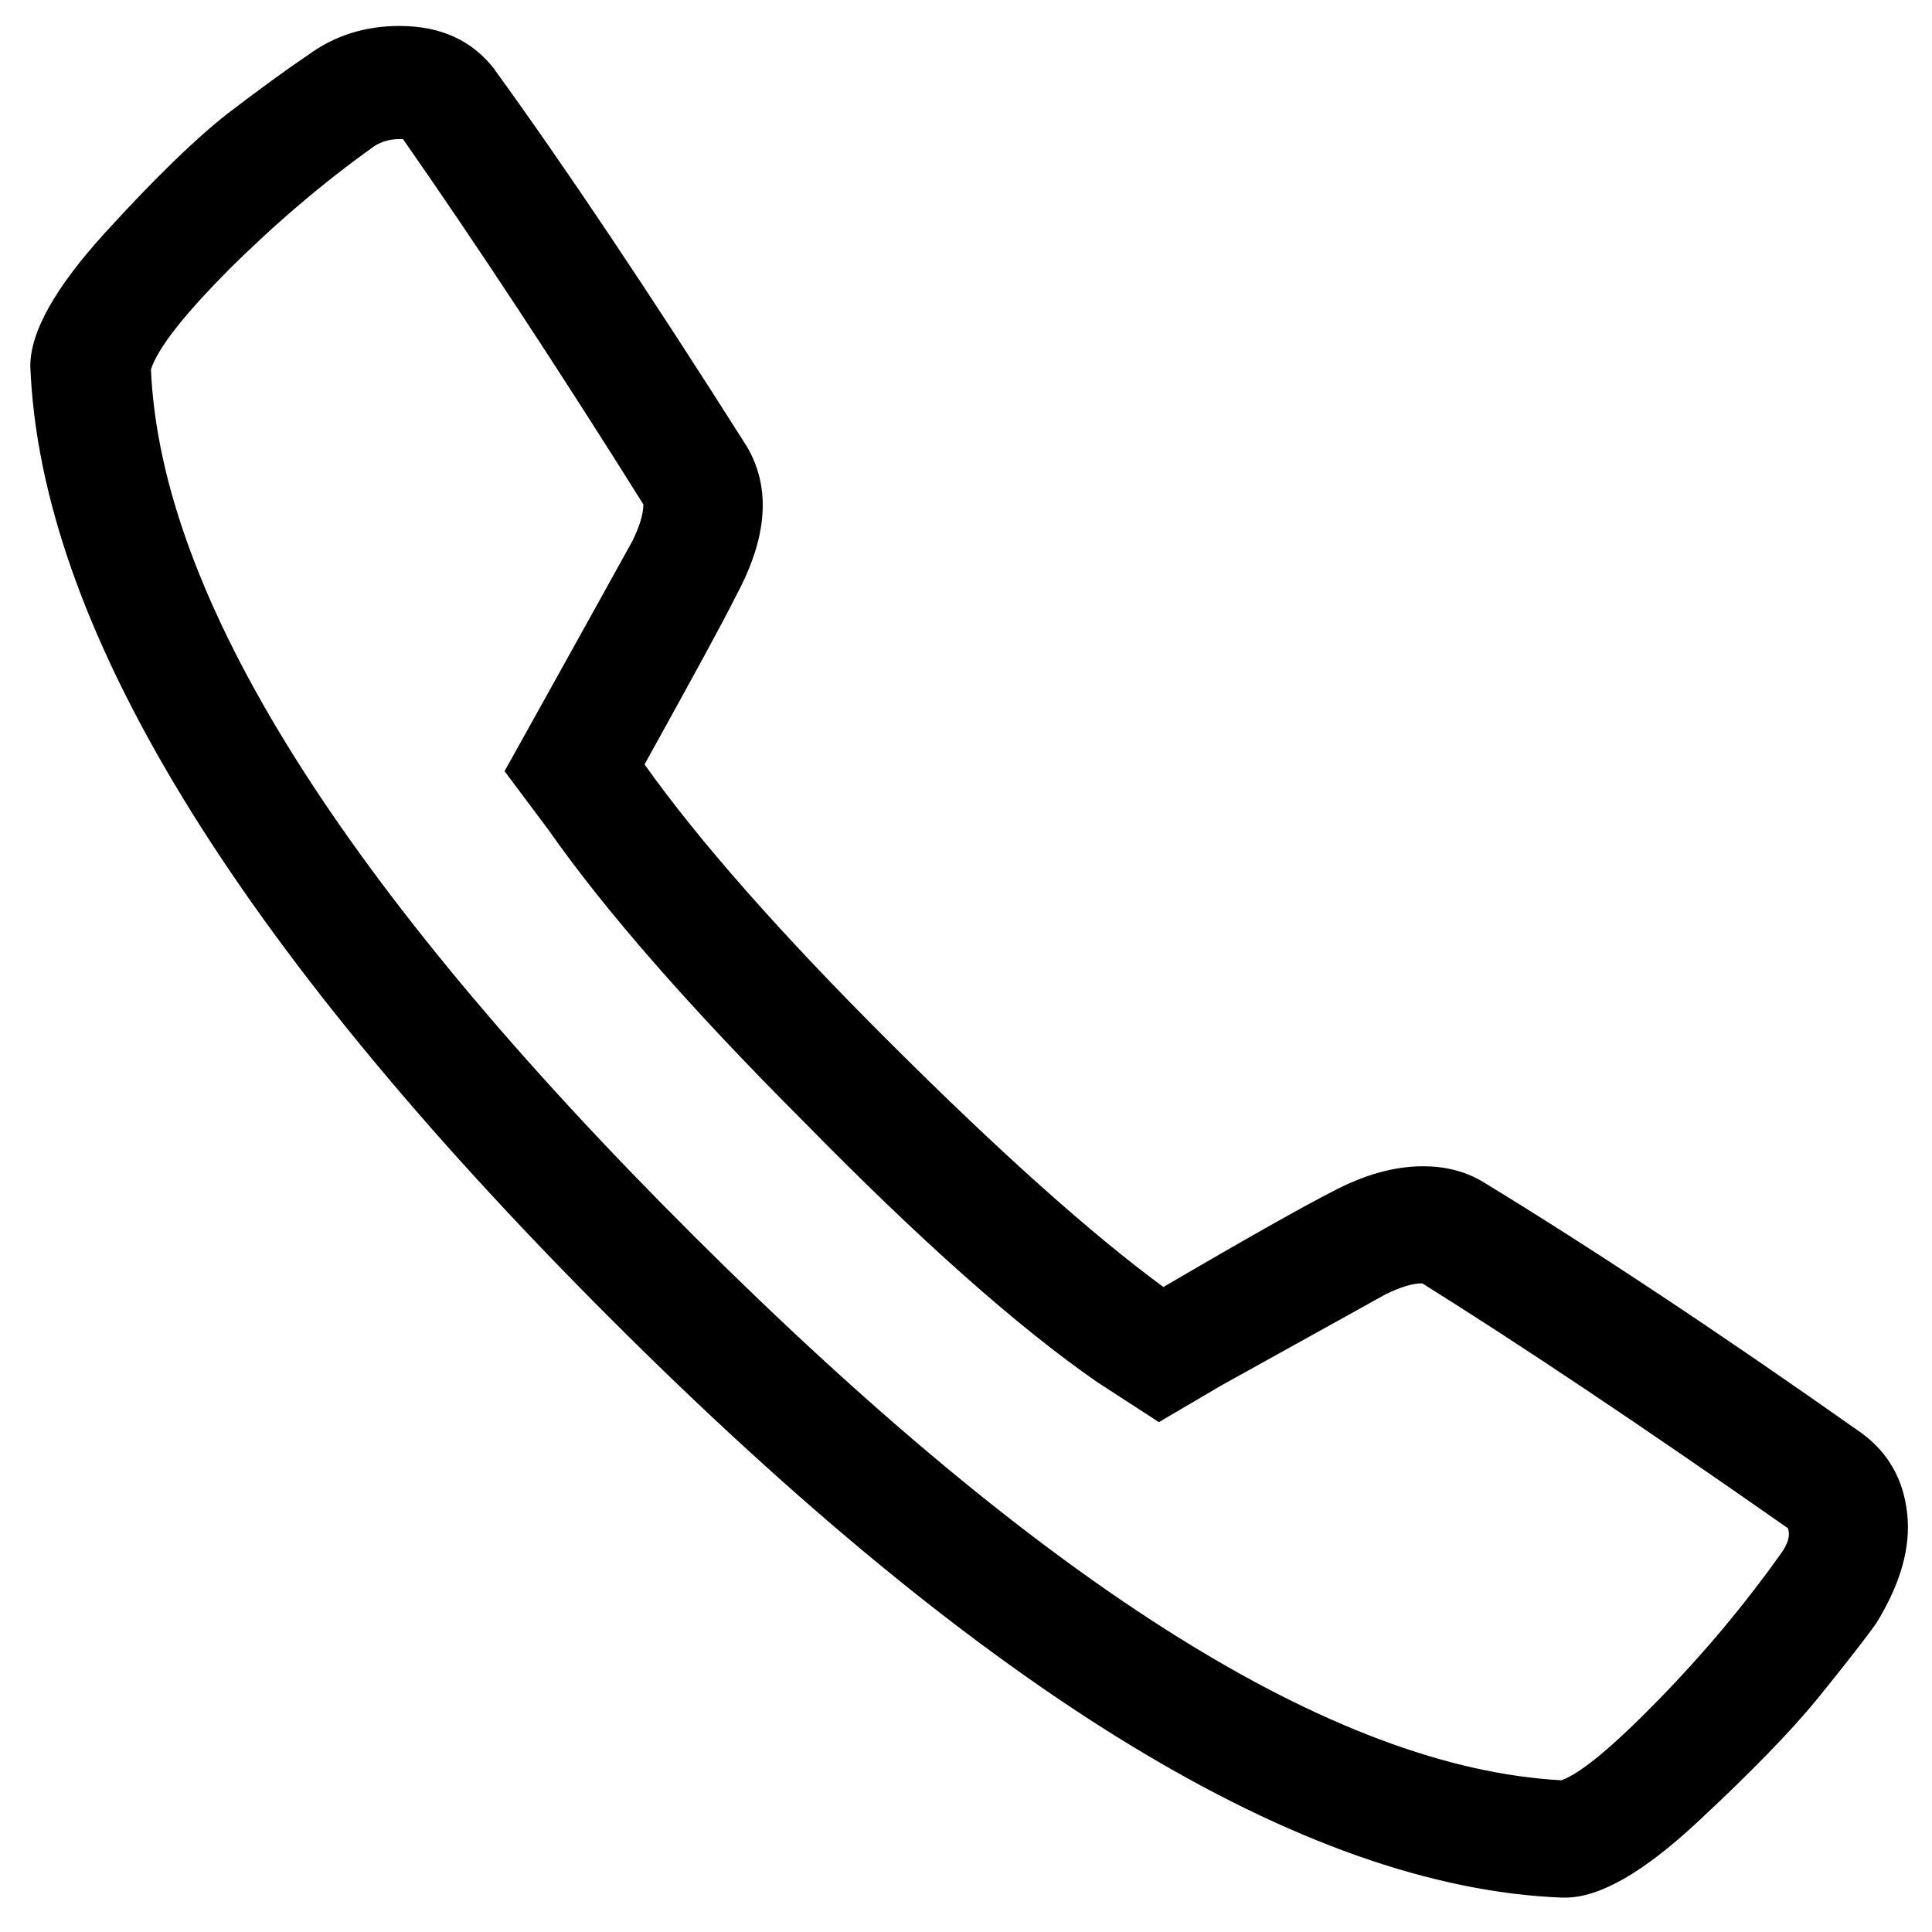
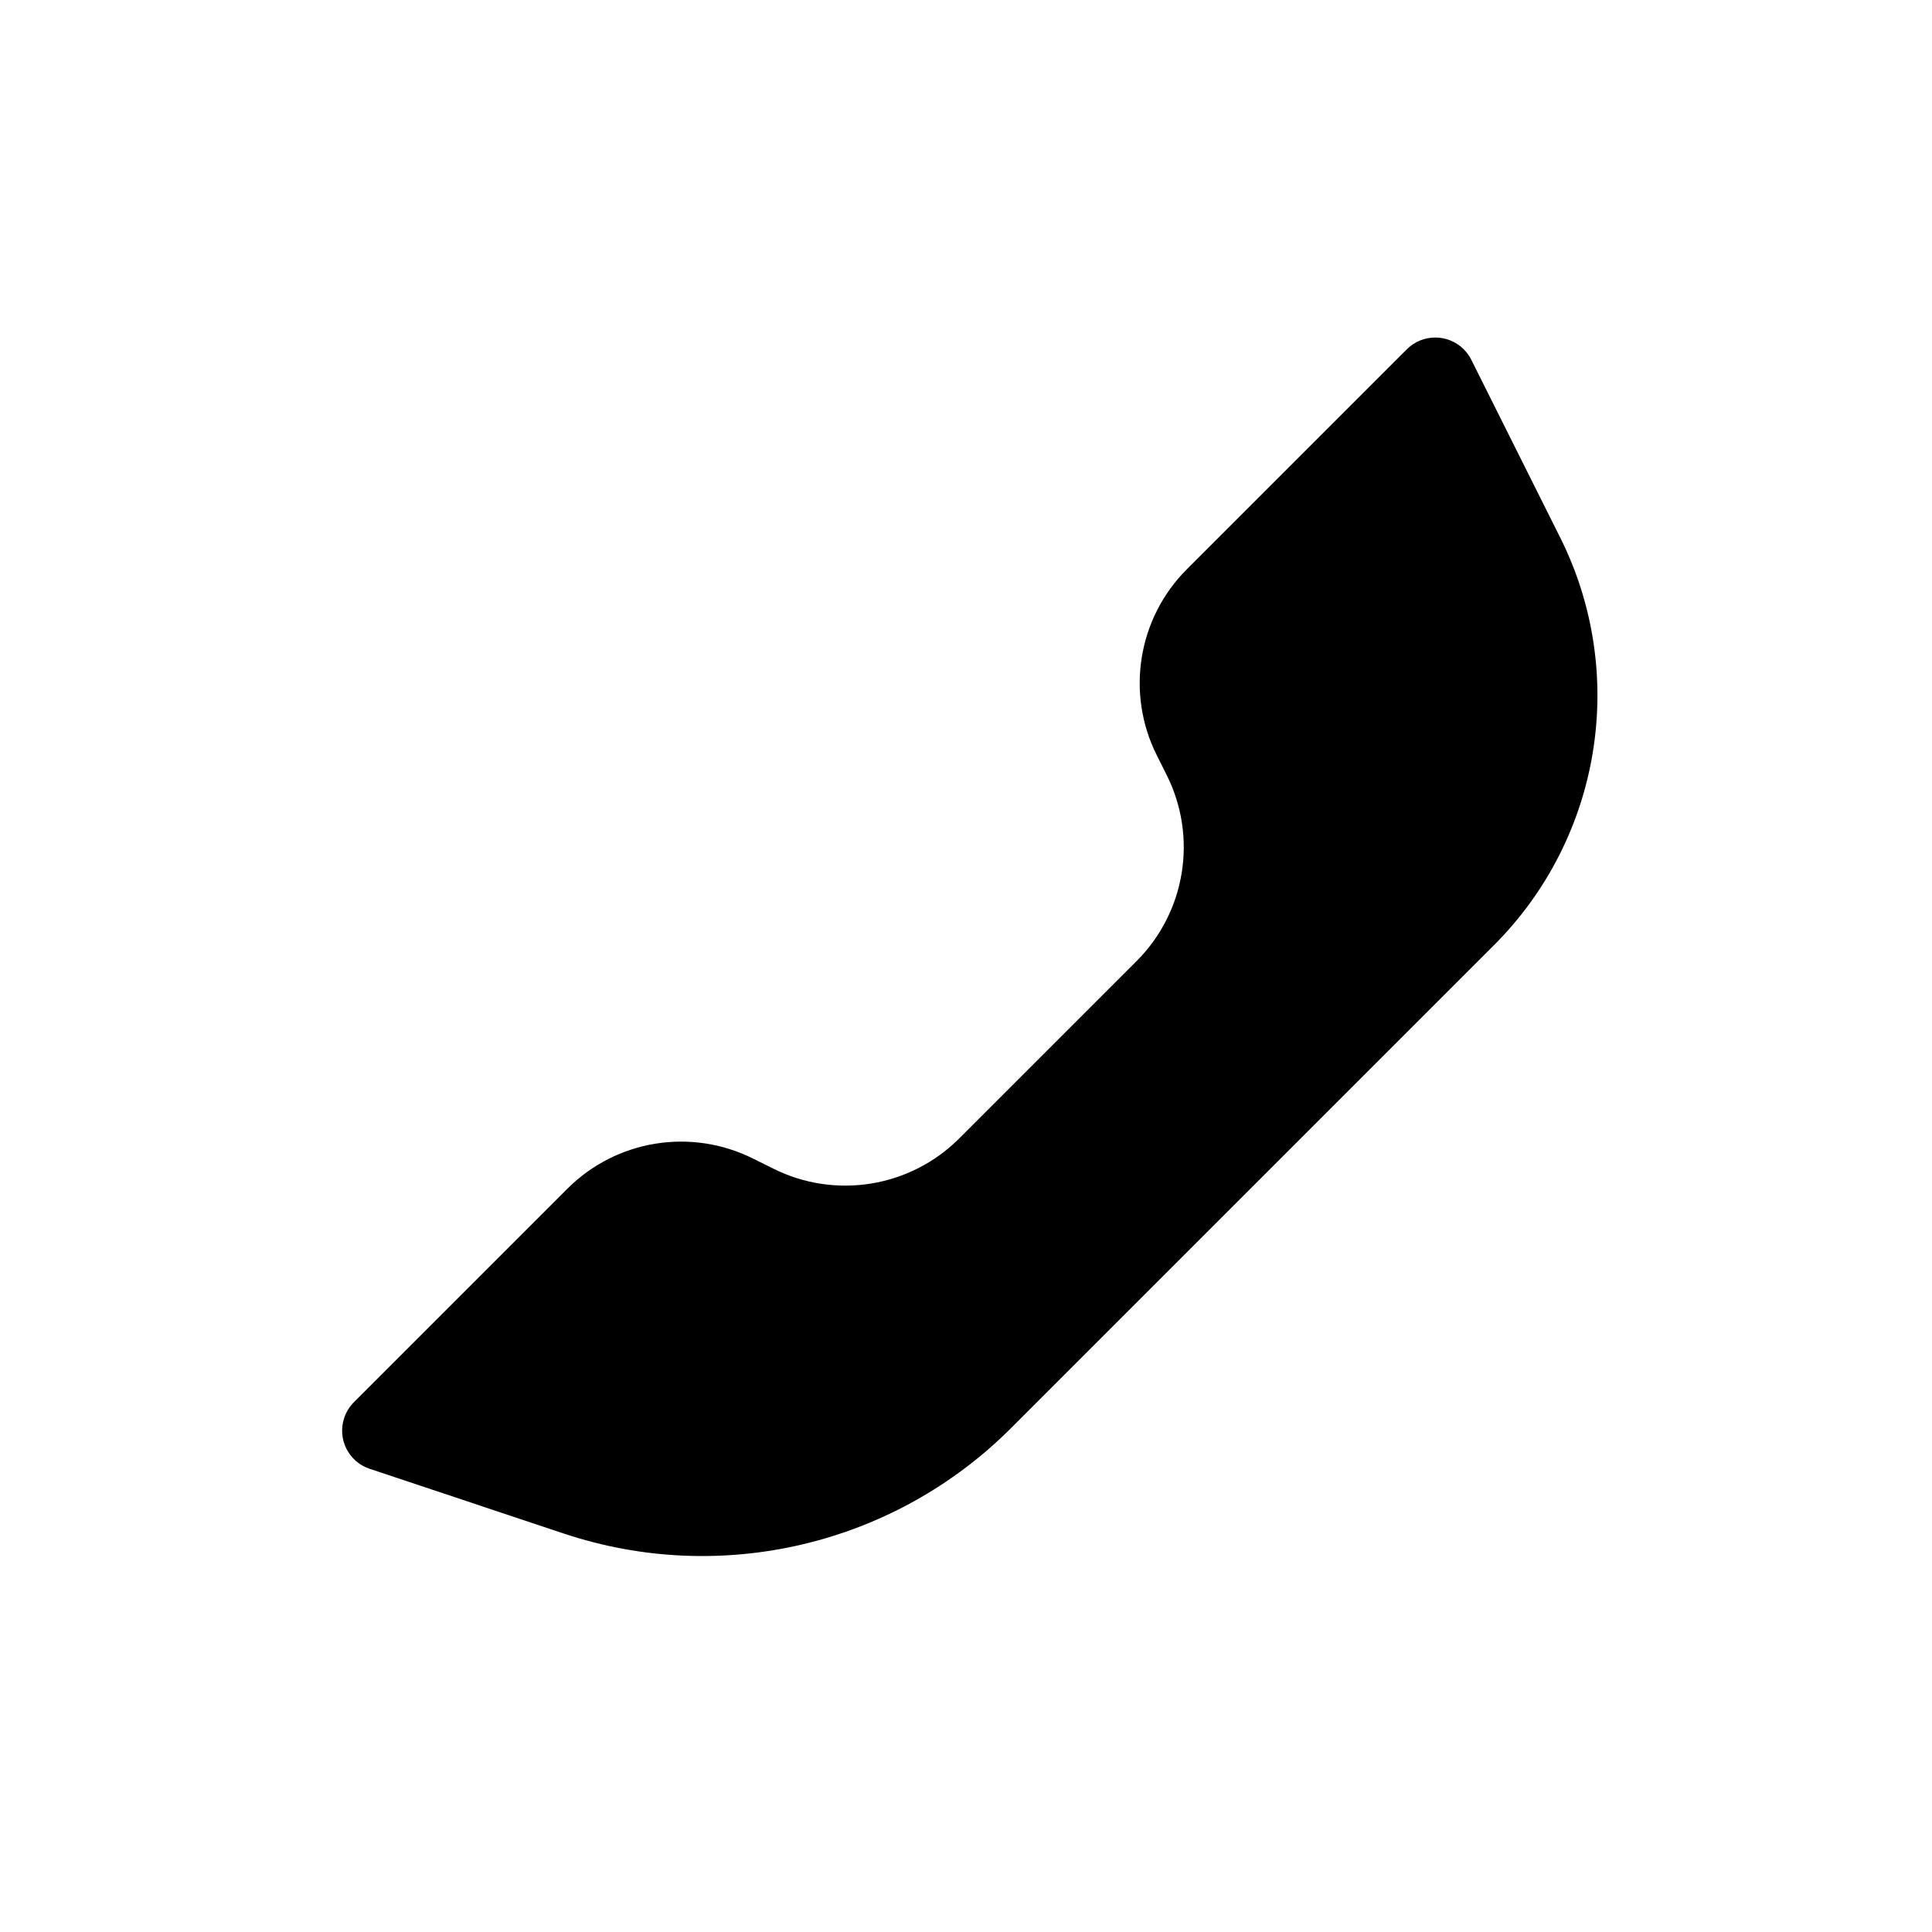
- <svg xmlns="http://www.w3.org/2000/svg" id="icon" fill="currentColor" width="40px" height="40px" viewBox="0 0 32 32" version="1.1">
-   <path d="M8.194 1.156c1.169 1.612 2.563 3.694 4.175 6.237 0.406 0.688 0.344 1.512-0.181 2.481-0.2 0.406-0.706 1.331-1.512 2.787 0.887 1.25 2.238 2.787 4.056 4.6s3.331 3.169 4.538 4.056c1.45-0.85 2.381-1.369 2.788-1.575 0.525-0.281 1.031-0.425 1.512-0.425 0.363 0 0.688 0.081 0.969 0.244 1.856 1.131 3.956 2.525 6.294 4.175 0.444 0.325 0.694 0.769 0.756 1.331 0.063 0.569-0.113 1.169-0.512 1.819-0.2 0.281-0.525 0.694-0.969 1.244-0.444 0.544-1.113 1.231-2 2.056s-1.613 1.244-2.181 1.244h-0.063c-4.269-0.169-9.531-3.369-15.762-9.6-6.237-6.238-9.438-11.494-9.6-15.769 0-0.563 0.412-1.3 1.244-2.212 0.825-0.906 1.506-1.563 2.025-1.969 0.525-0.4 0.969-0.725 1.331-0.969 0.444-0.325 0.95-0.481 1.513-0.481 0.694 0 1.212 0.244 1.581 0.725zM6.194 2.425c-0.85 0.606-1.644 1.287-2.394 2.031-0.744 0.75-1.181 1.3-1.3 1.662 0.163 3.756 3.156 8.537 8.988 14.35s10.625 8.819 14.375 9.019c0.325-0.119 0.856-0.563 1.606-1.331s1.425-1.575 2.025-2.419c0.119-0.163 0.163-0.3 0.119-0.425-2.419-1.694-4.438-3.044-6.056-4.056-0.163 0-0.363 0.063-0.606 0.181-0.363 0.2-1.269 0.706-2.725 1.512l-1.031 0.606-1.031-0.669c-1.331-0.925-2.944-2.363-4.844-4.3-1.894-1.894-3.306-3.512-4.238-4.844l-0.725-0.969 0.606-1.088c0.806-1.45 1.313-2.363 1.512-2.725 0.119-0.244 0.181-0.444 0.181-0.606-1.438-2.294-2.769-4.313-3.981-6.050h-0.063c-0.156 0-0.3 0.044-0.419 0.119z" />
+ <svg xmlns="http://www.w3.org/2000/svg" id="icon" width="24px" height="24px" viewBox="0 0 24 24" version="1.1">
+   <g stroke="none" stroke-width="1" fill="none" fill-rule="evenodd">
+     <rect x="0" y="0" width="24" height="24" />
+     <path d="M11.915,14.143 L14.119,11.939 C14.728,11.33 14.879,10.4 14.494,9.63 L14.369,9.38 C13.984,8.61 14.135,7.68 14.743,7.072 L17.476,4.339 C17.671,4.144 17.988,4.144 18.183,4.339 C18.221,4.377 18.253,4.421 18.277,4.469 L19.381,6.677 C20.225,8.366 19.894,10.406 18.559,11.741 L12.56,17.74 C11.107,19.194 8.957,19.701 7.006,19.051 L4.592,18.246 C4.33,18.159 4.188,17.876 4.276,17.614 C4.3,17.54 4.342,17.473 4.397,17.418 L7.048,14.767 C7.657,14.158 8.586,14.008 9.356,14.393 L9.606,14.517 C10.376,14.902 11.306,14.751 11.915,14.143 Z" fill="currentColor" />
+   </g>
</svg>
